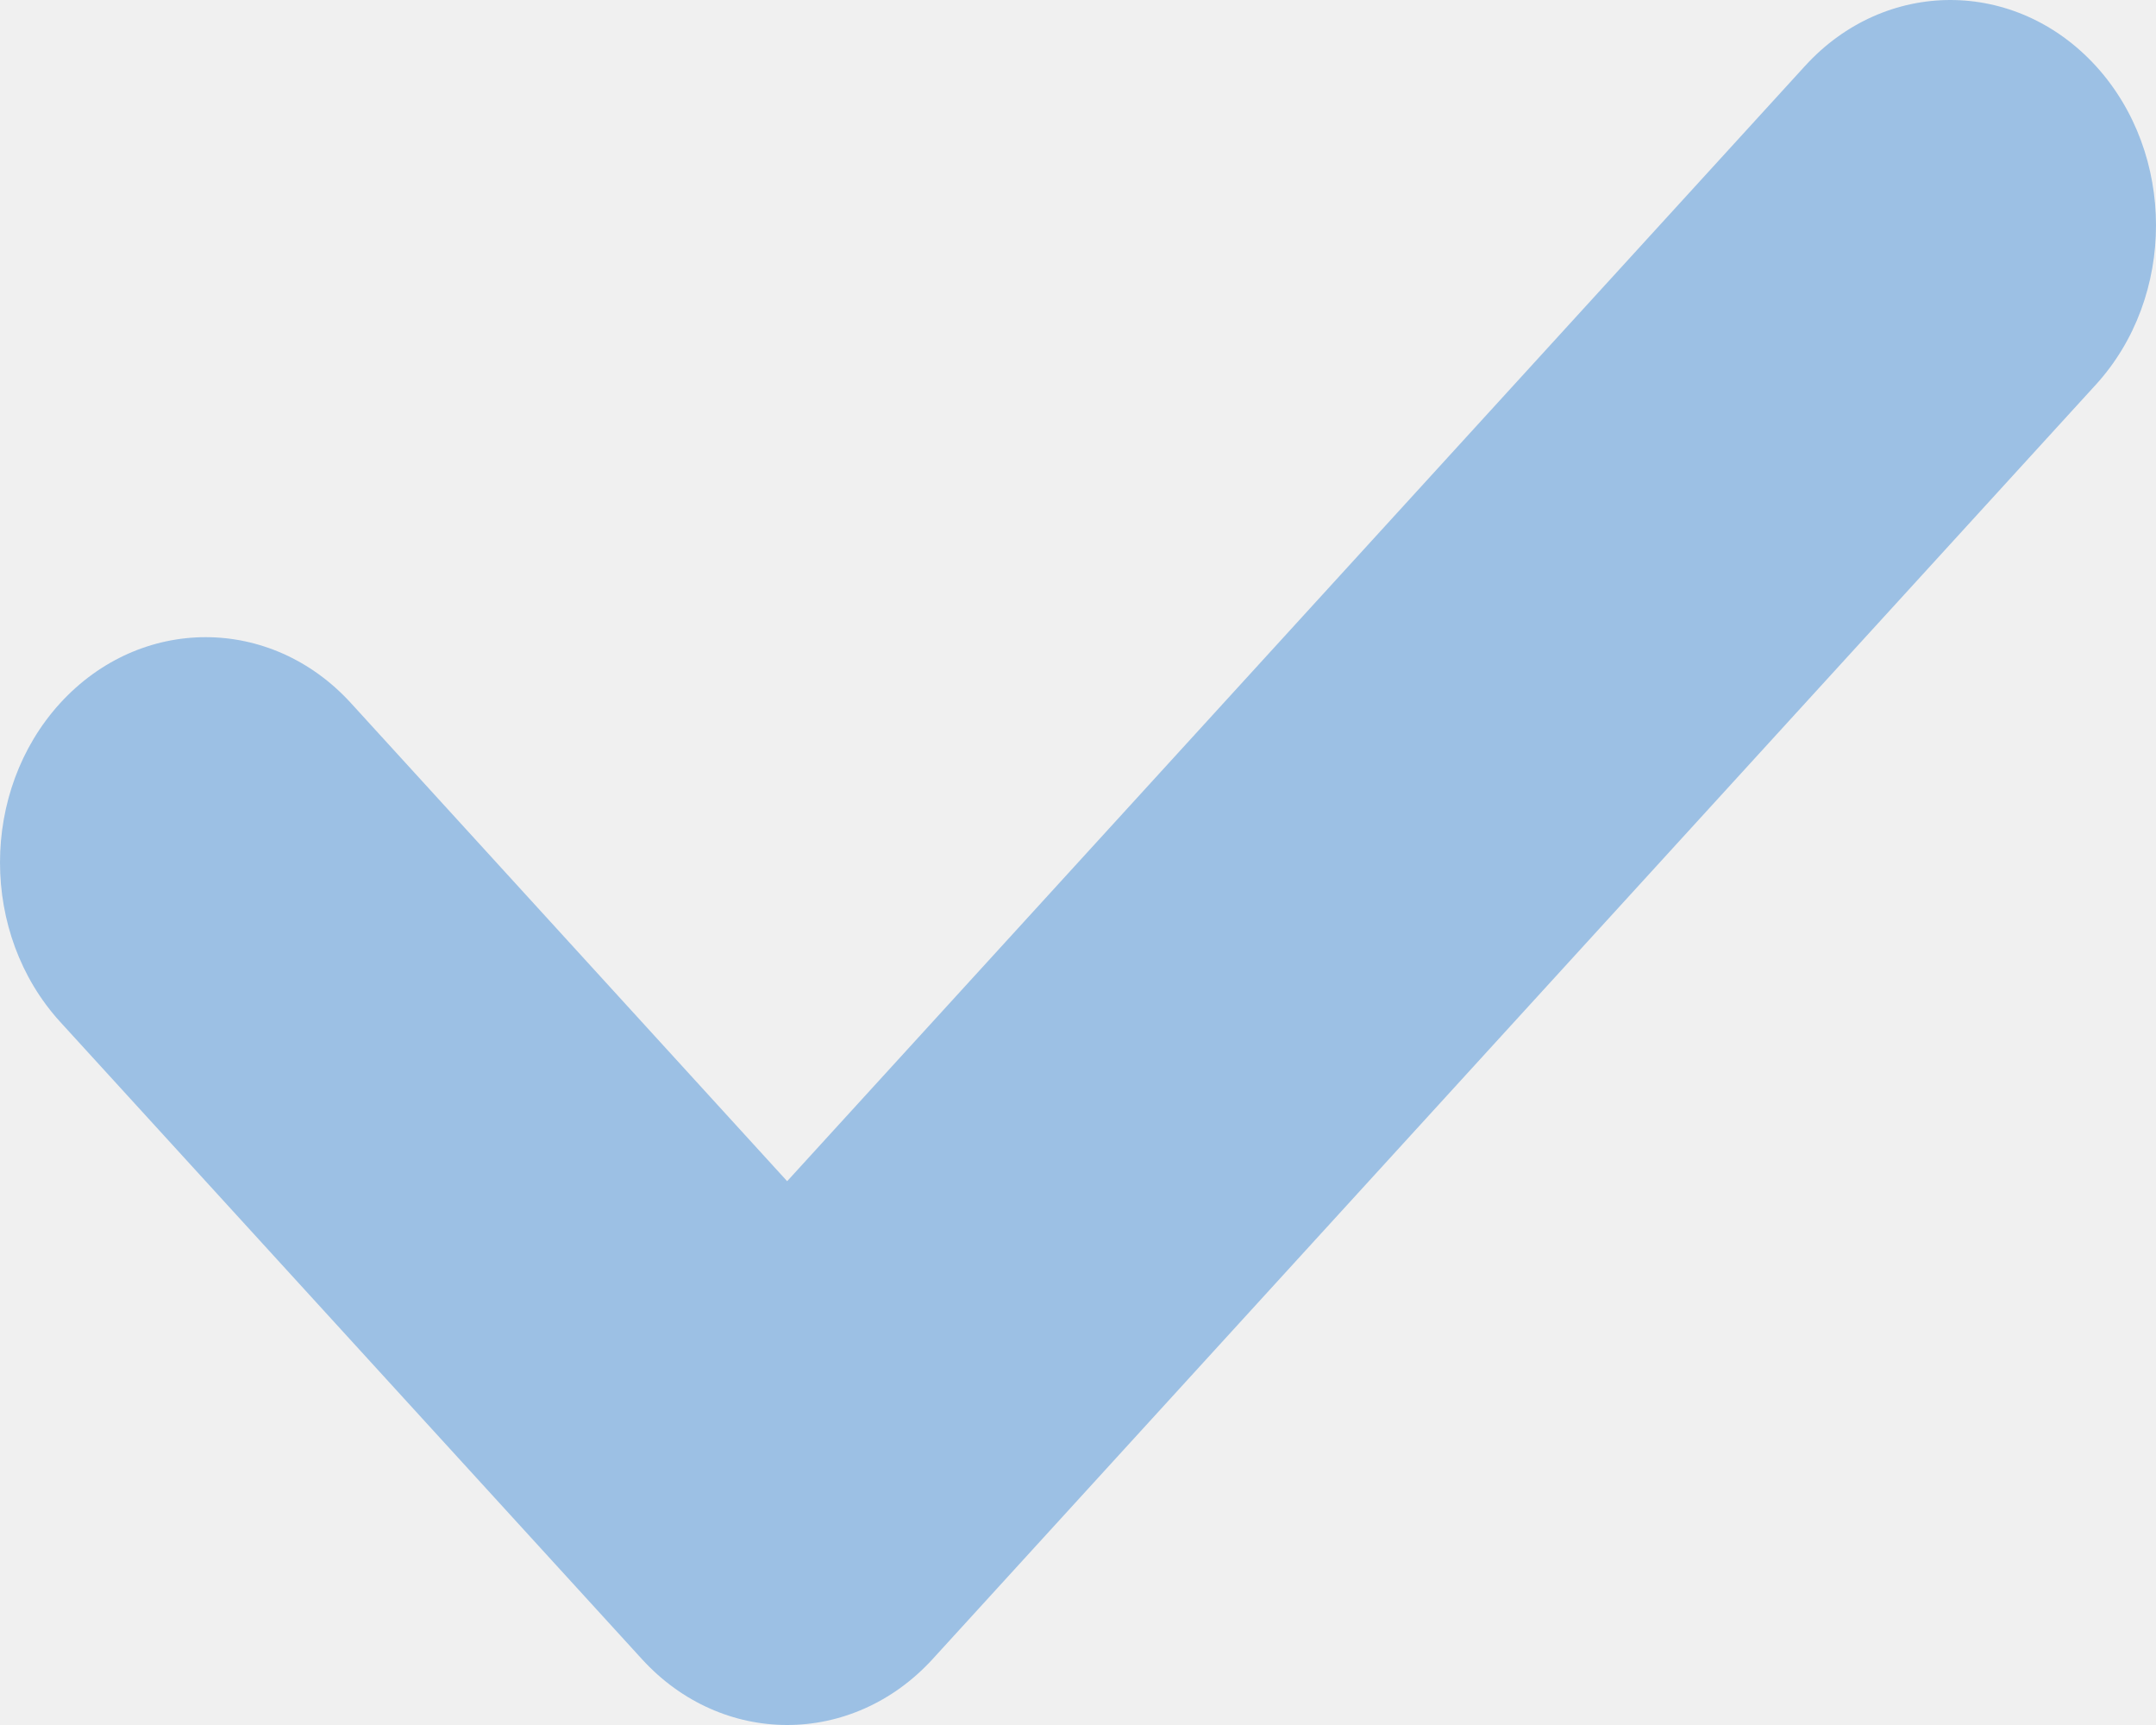
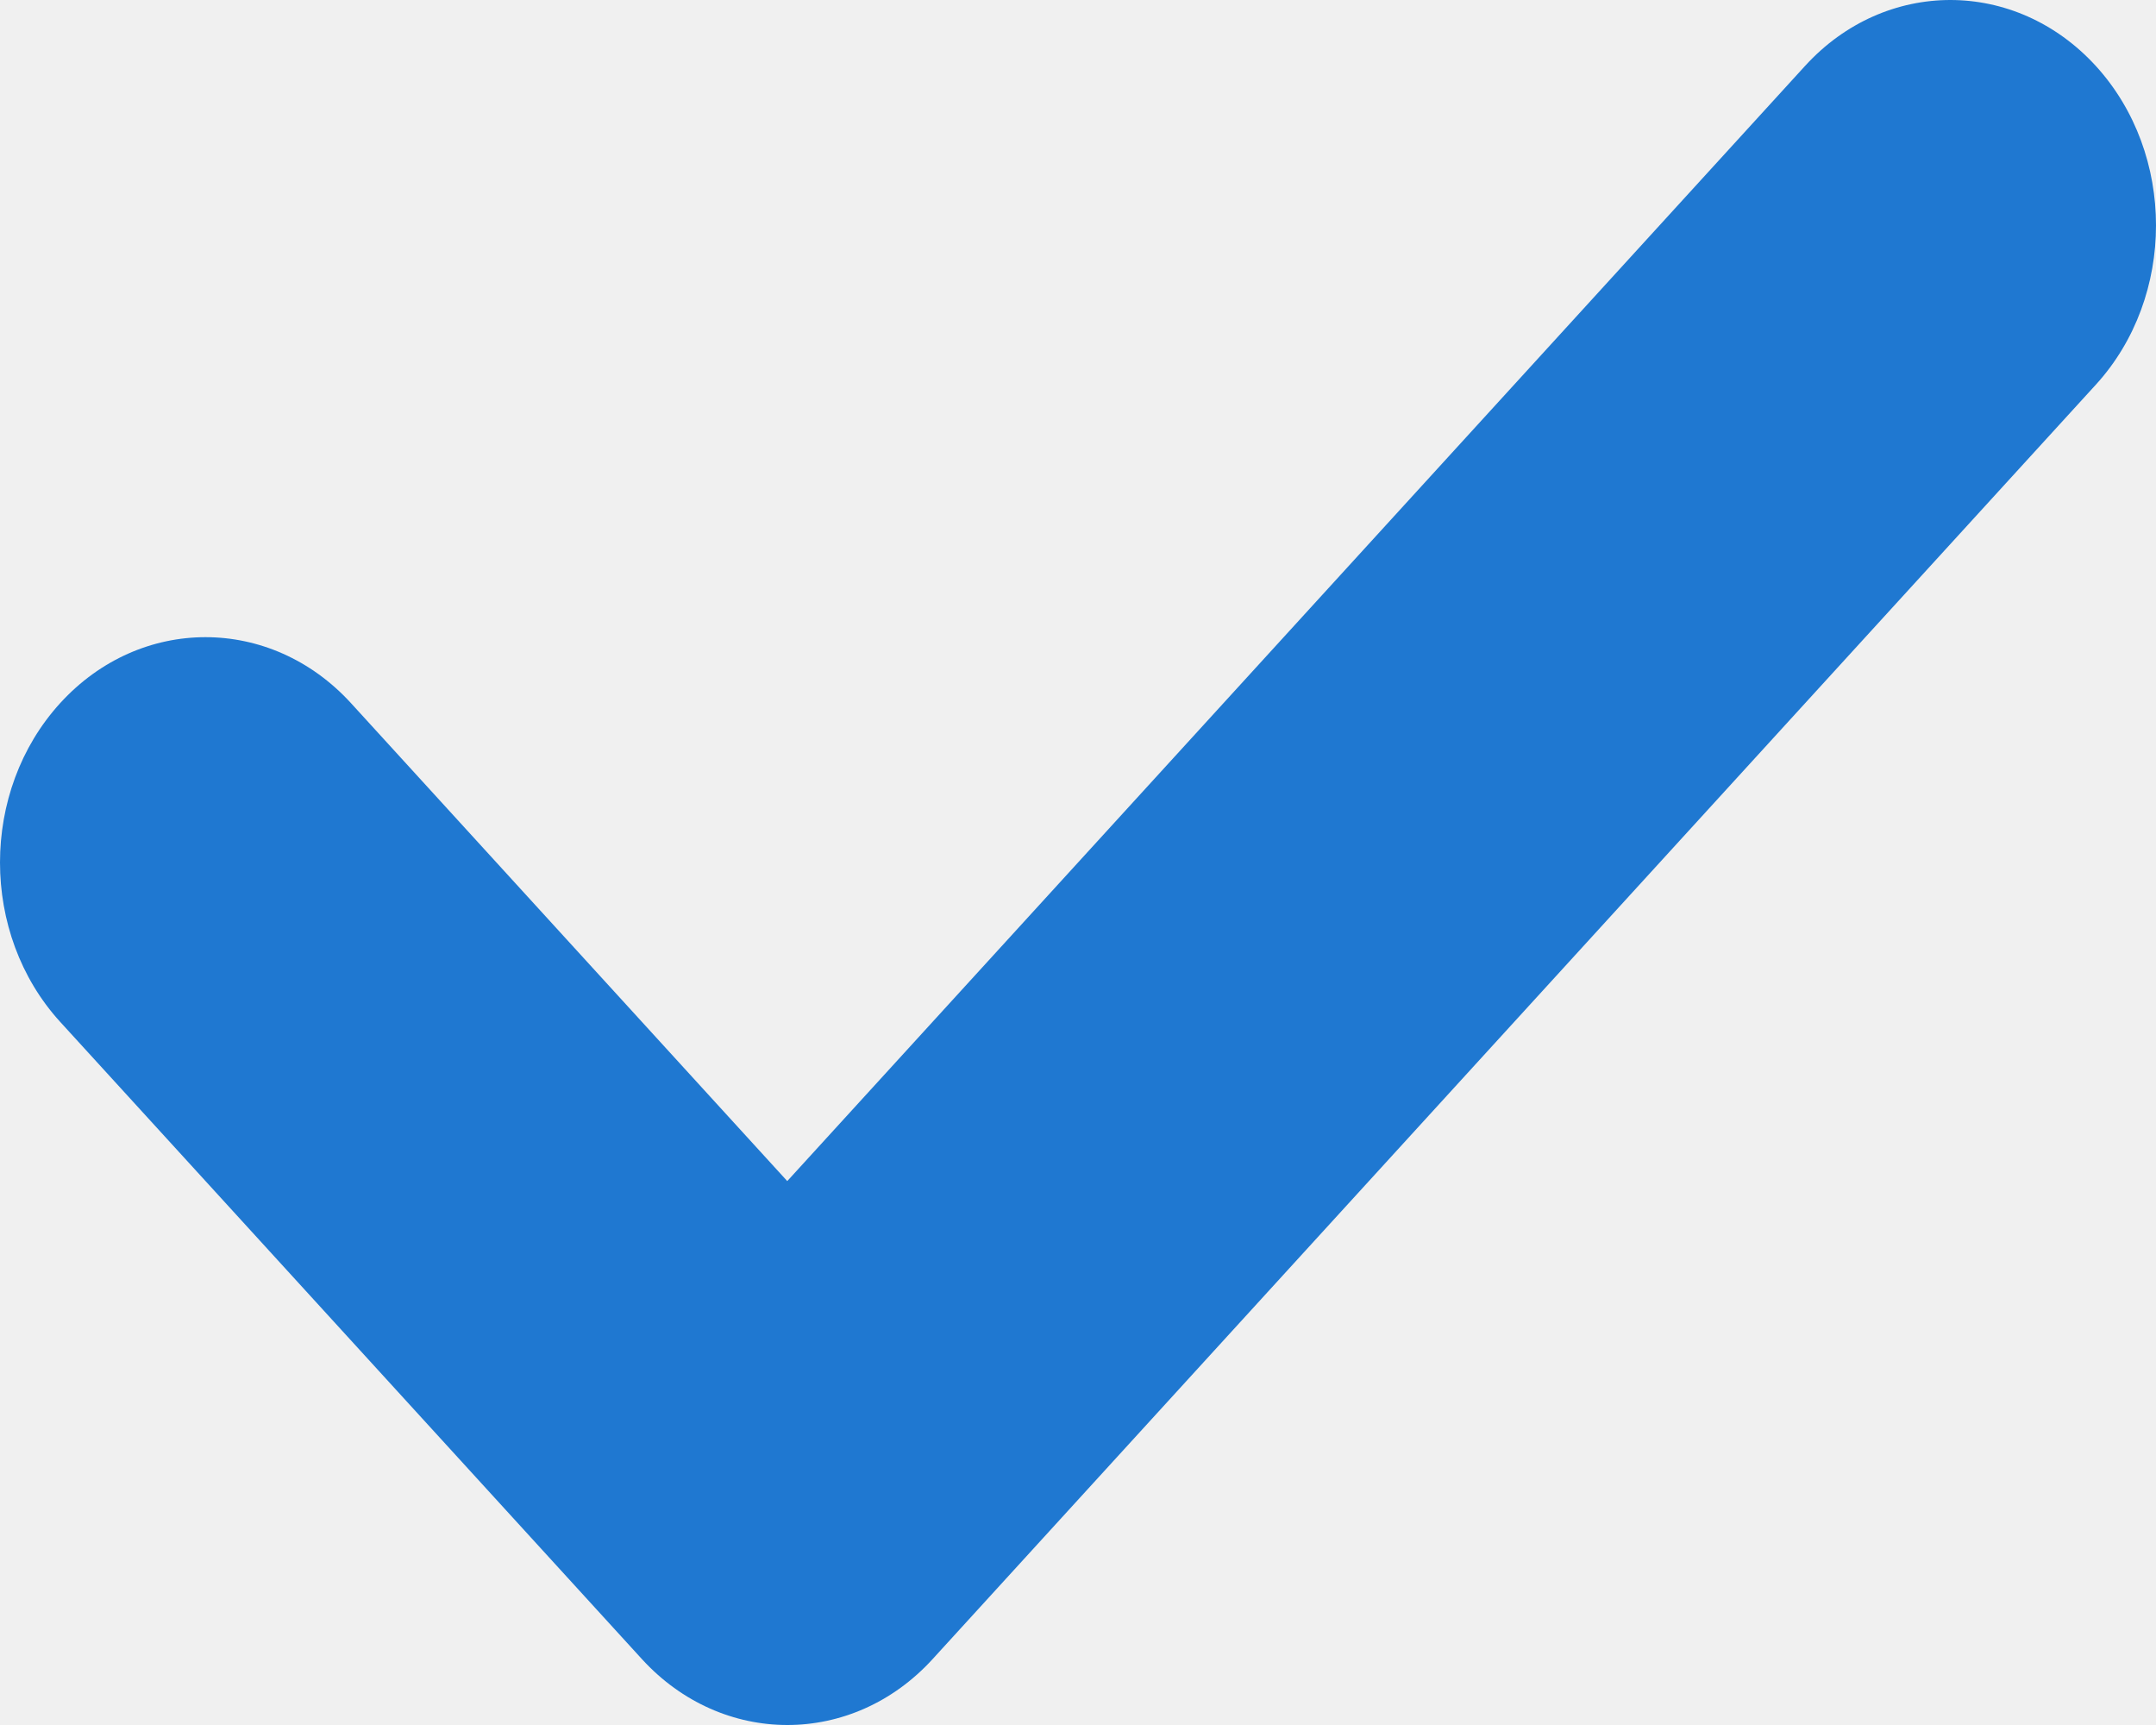
- <svg xmlns="http://www.w3.org/2000/svg" xmlns:xlink="http://www.w3.org/1999/xlink" width="10px" height="8px" viewBox="0 0 10 8" version="1.1">
+ <svg xmlns="http://www.w3.org/2000/svg" xmlns:xlink="http://www.w3.org/1999/xlink" width="10" height="8">
  <defs>
-     <path d="M3.651,5.478 L8.372,0.306 C8.744,-0.102 9.348,-0.102 9.721,0.306 C10.093,0.714 10.093,1.376 9.721,1.784 L4.326,7.694 C3.953,8.102 3.349,8.102 2.977,7.694 L0.279,4.739 C-0.093,4.331 -0.093,3.669 0.279,3.261 C0.652,2.853 1.256,2.853 1.628,3.261 L3.651,5.478 Z" id="path-1" />
+     <path d="M3.651 5.478L8.372.306c.372-.408.976-.408 1.349 0 .372.408.372 1.07 0 1.478L4.326 7.694c-.372.408-.976.408-1.349 0L.279 4.739c-.372-.408-.372-1.07 0-1.478.372-.408.976-.408 1.349 0l2.023 2.216z" id="a" />
  </defs>
-   <g id="Page-1" stroke="none" stroke-width="1" fill="none" fill-rule="evenodd" opacity="0.4">
-     <g id="Artboard" transform="translate(-985, -365)">
-       <g id="Group-6" transform="translate(67, 64)">
-         <g id="Group-4" transform="translate(585, 0)">
-           <g id="Group-Copy-3" transform="translate(0, 222)">
-             <g id="Group-2" transform="translate(140, 71)">
-               <g id="global-components/toggle--on" transform="translate(154, 0)">
-                 <g id="icn/mobile-issue-close" transform="translate(39, 8)">
-                   <mask id="mask-2" fill="white">
-                     <use xlink:href="#path-1" />
-                   </mask>
-                   <g id="Combined-Shape" />
-                   <g id="c-fill/blues/$blue-500-::-1F78D1" mask="url(#mask-2)" fill="#1F78D1">
-                     <g transform="translate(-3, -4)" id="fill/blues/$blue-500-::-1F78D1">
-                       <rect x="0" y="0" width="16" height="16" />
-                     </g>
-                   </g>
-                 </g>
-               </g>
-             </g>
-           </g>
-         </g>
-       </g>
+   <g fill="none" fill-rule="evenodd">
+     <mask id="b" fill="#fff">
+       <use xlink:href="#a" />
+     </mask>
+     <g mask="url(#b)" fill="#1F78D1">
+       <path d="M-3-4h16v16H-3z" />
    </g>
  </g>
</svg>
